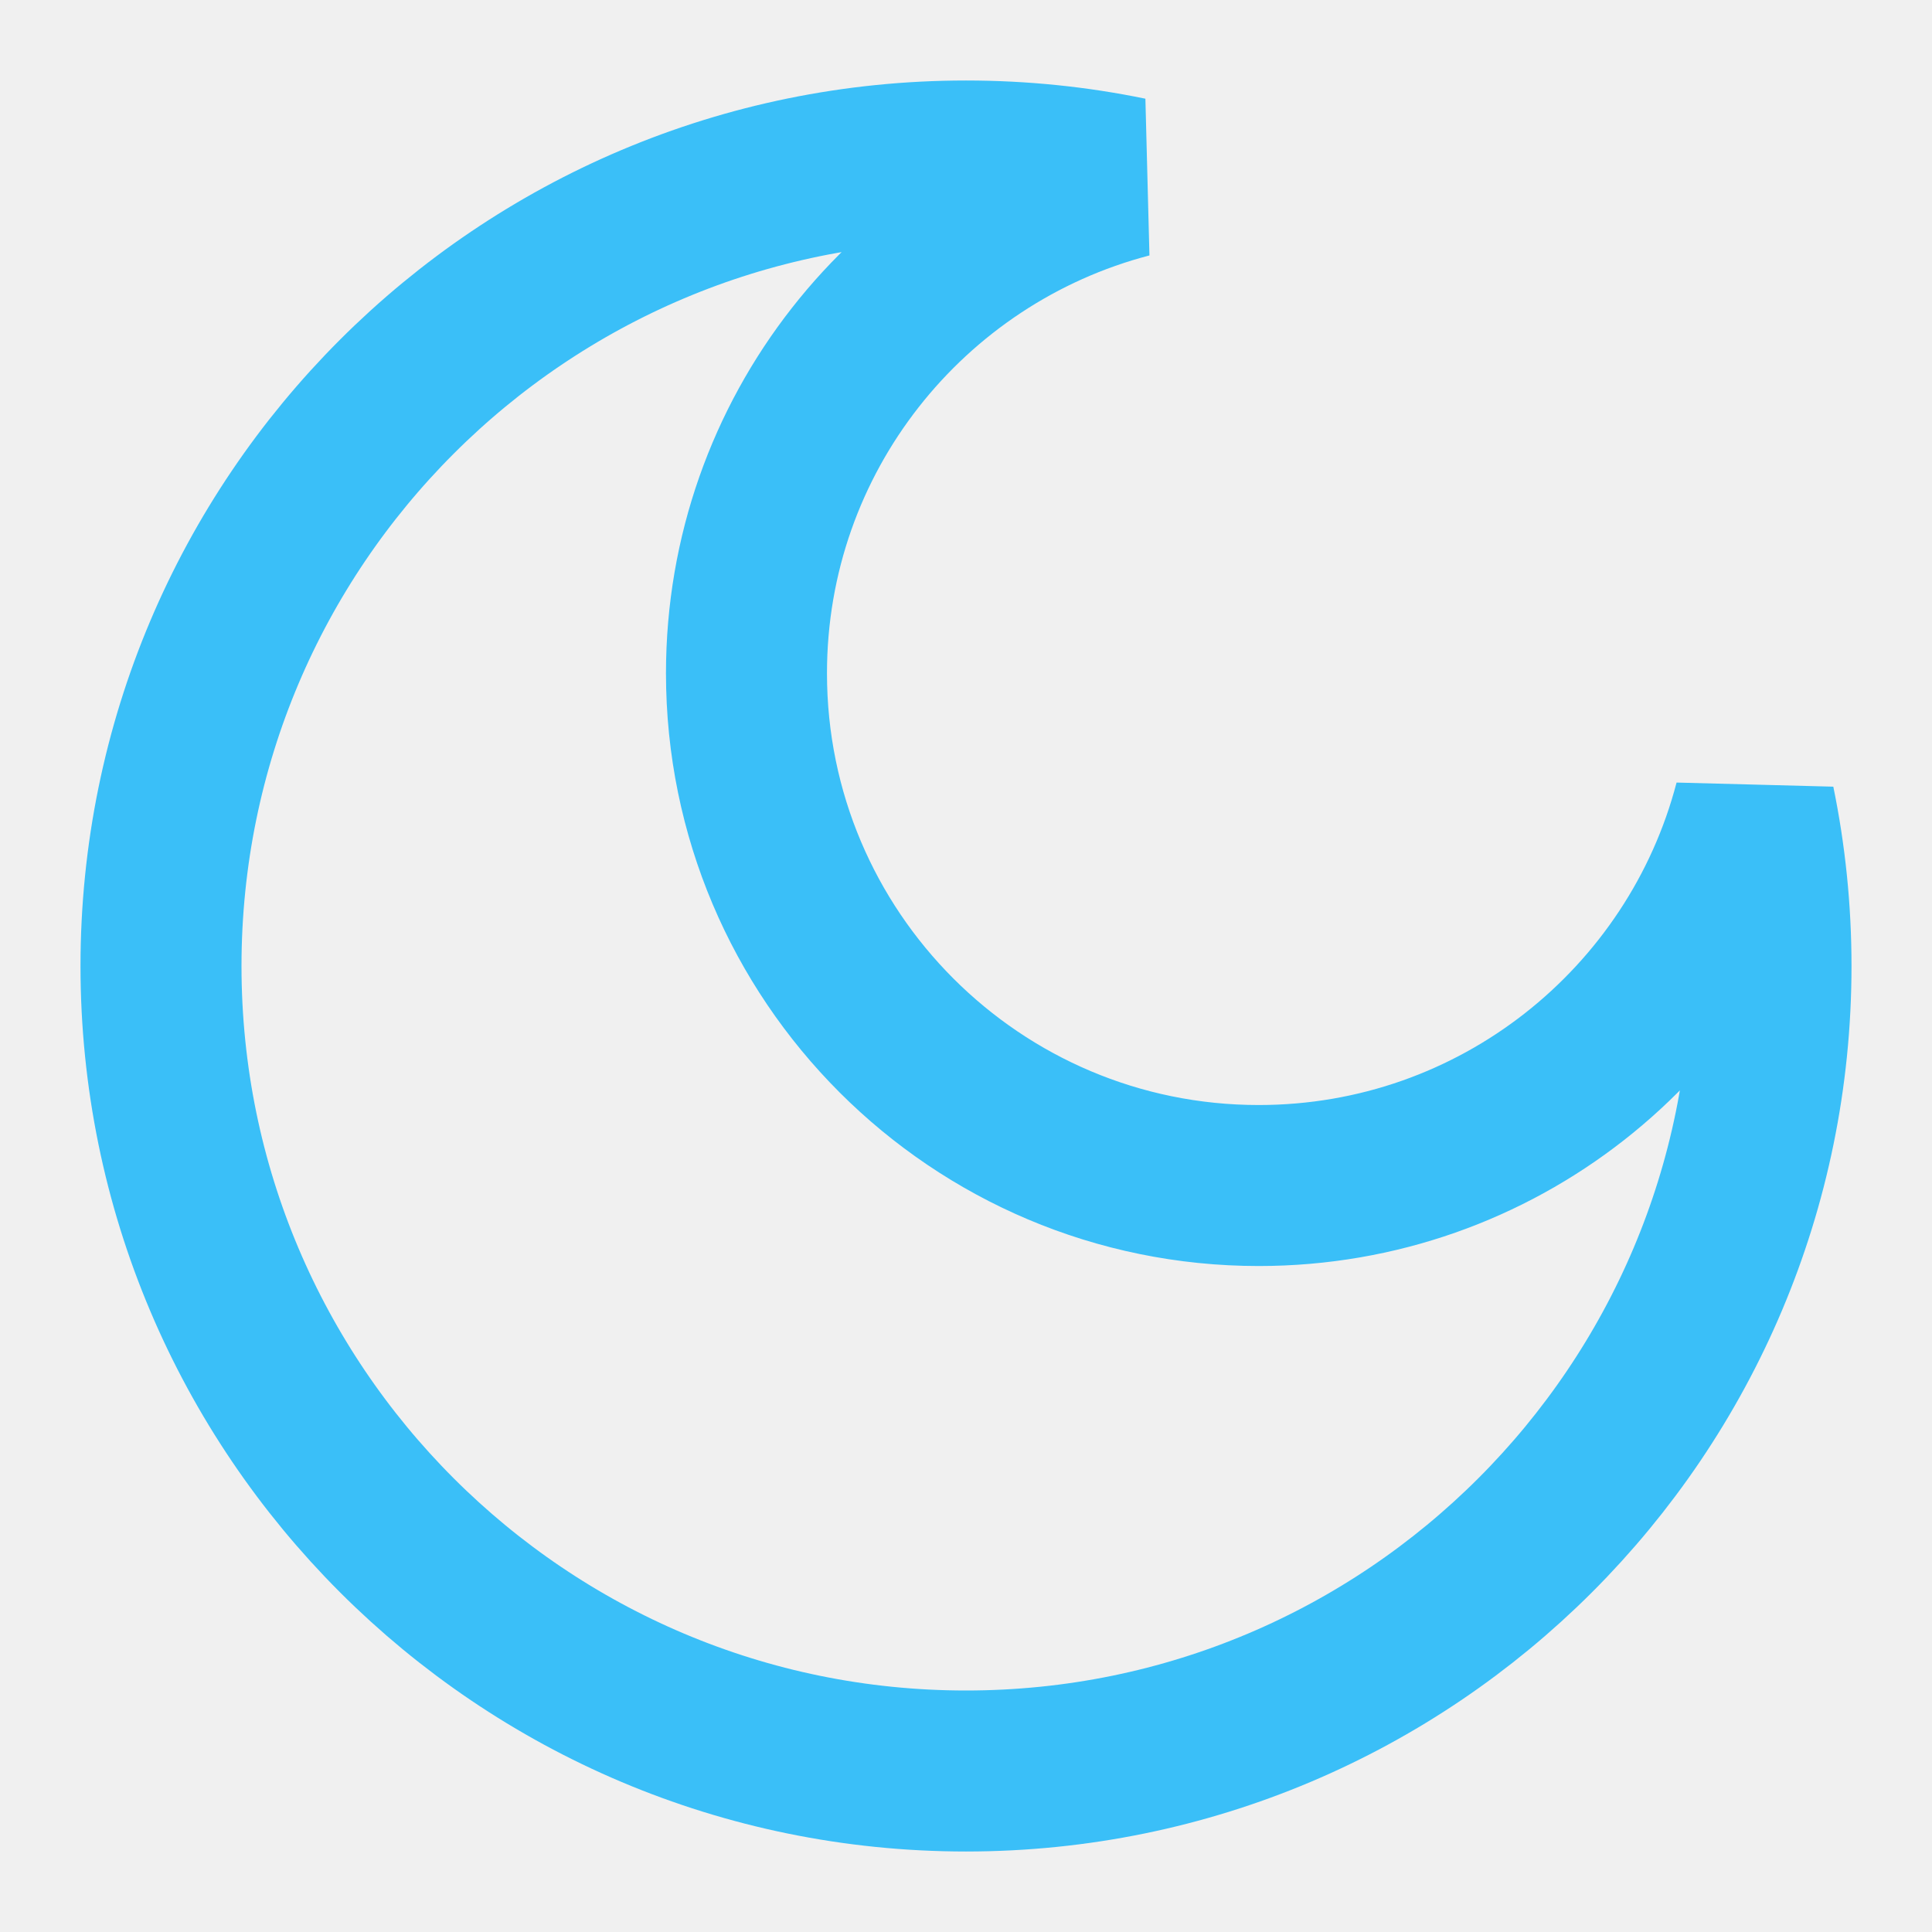
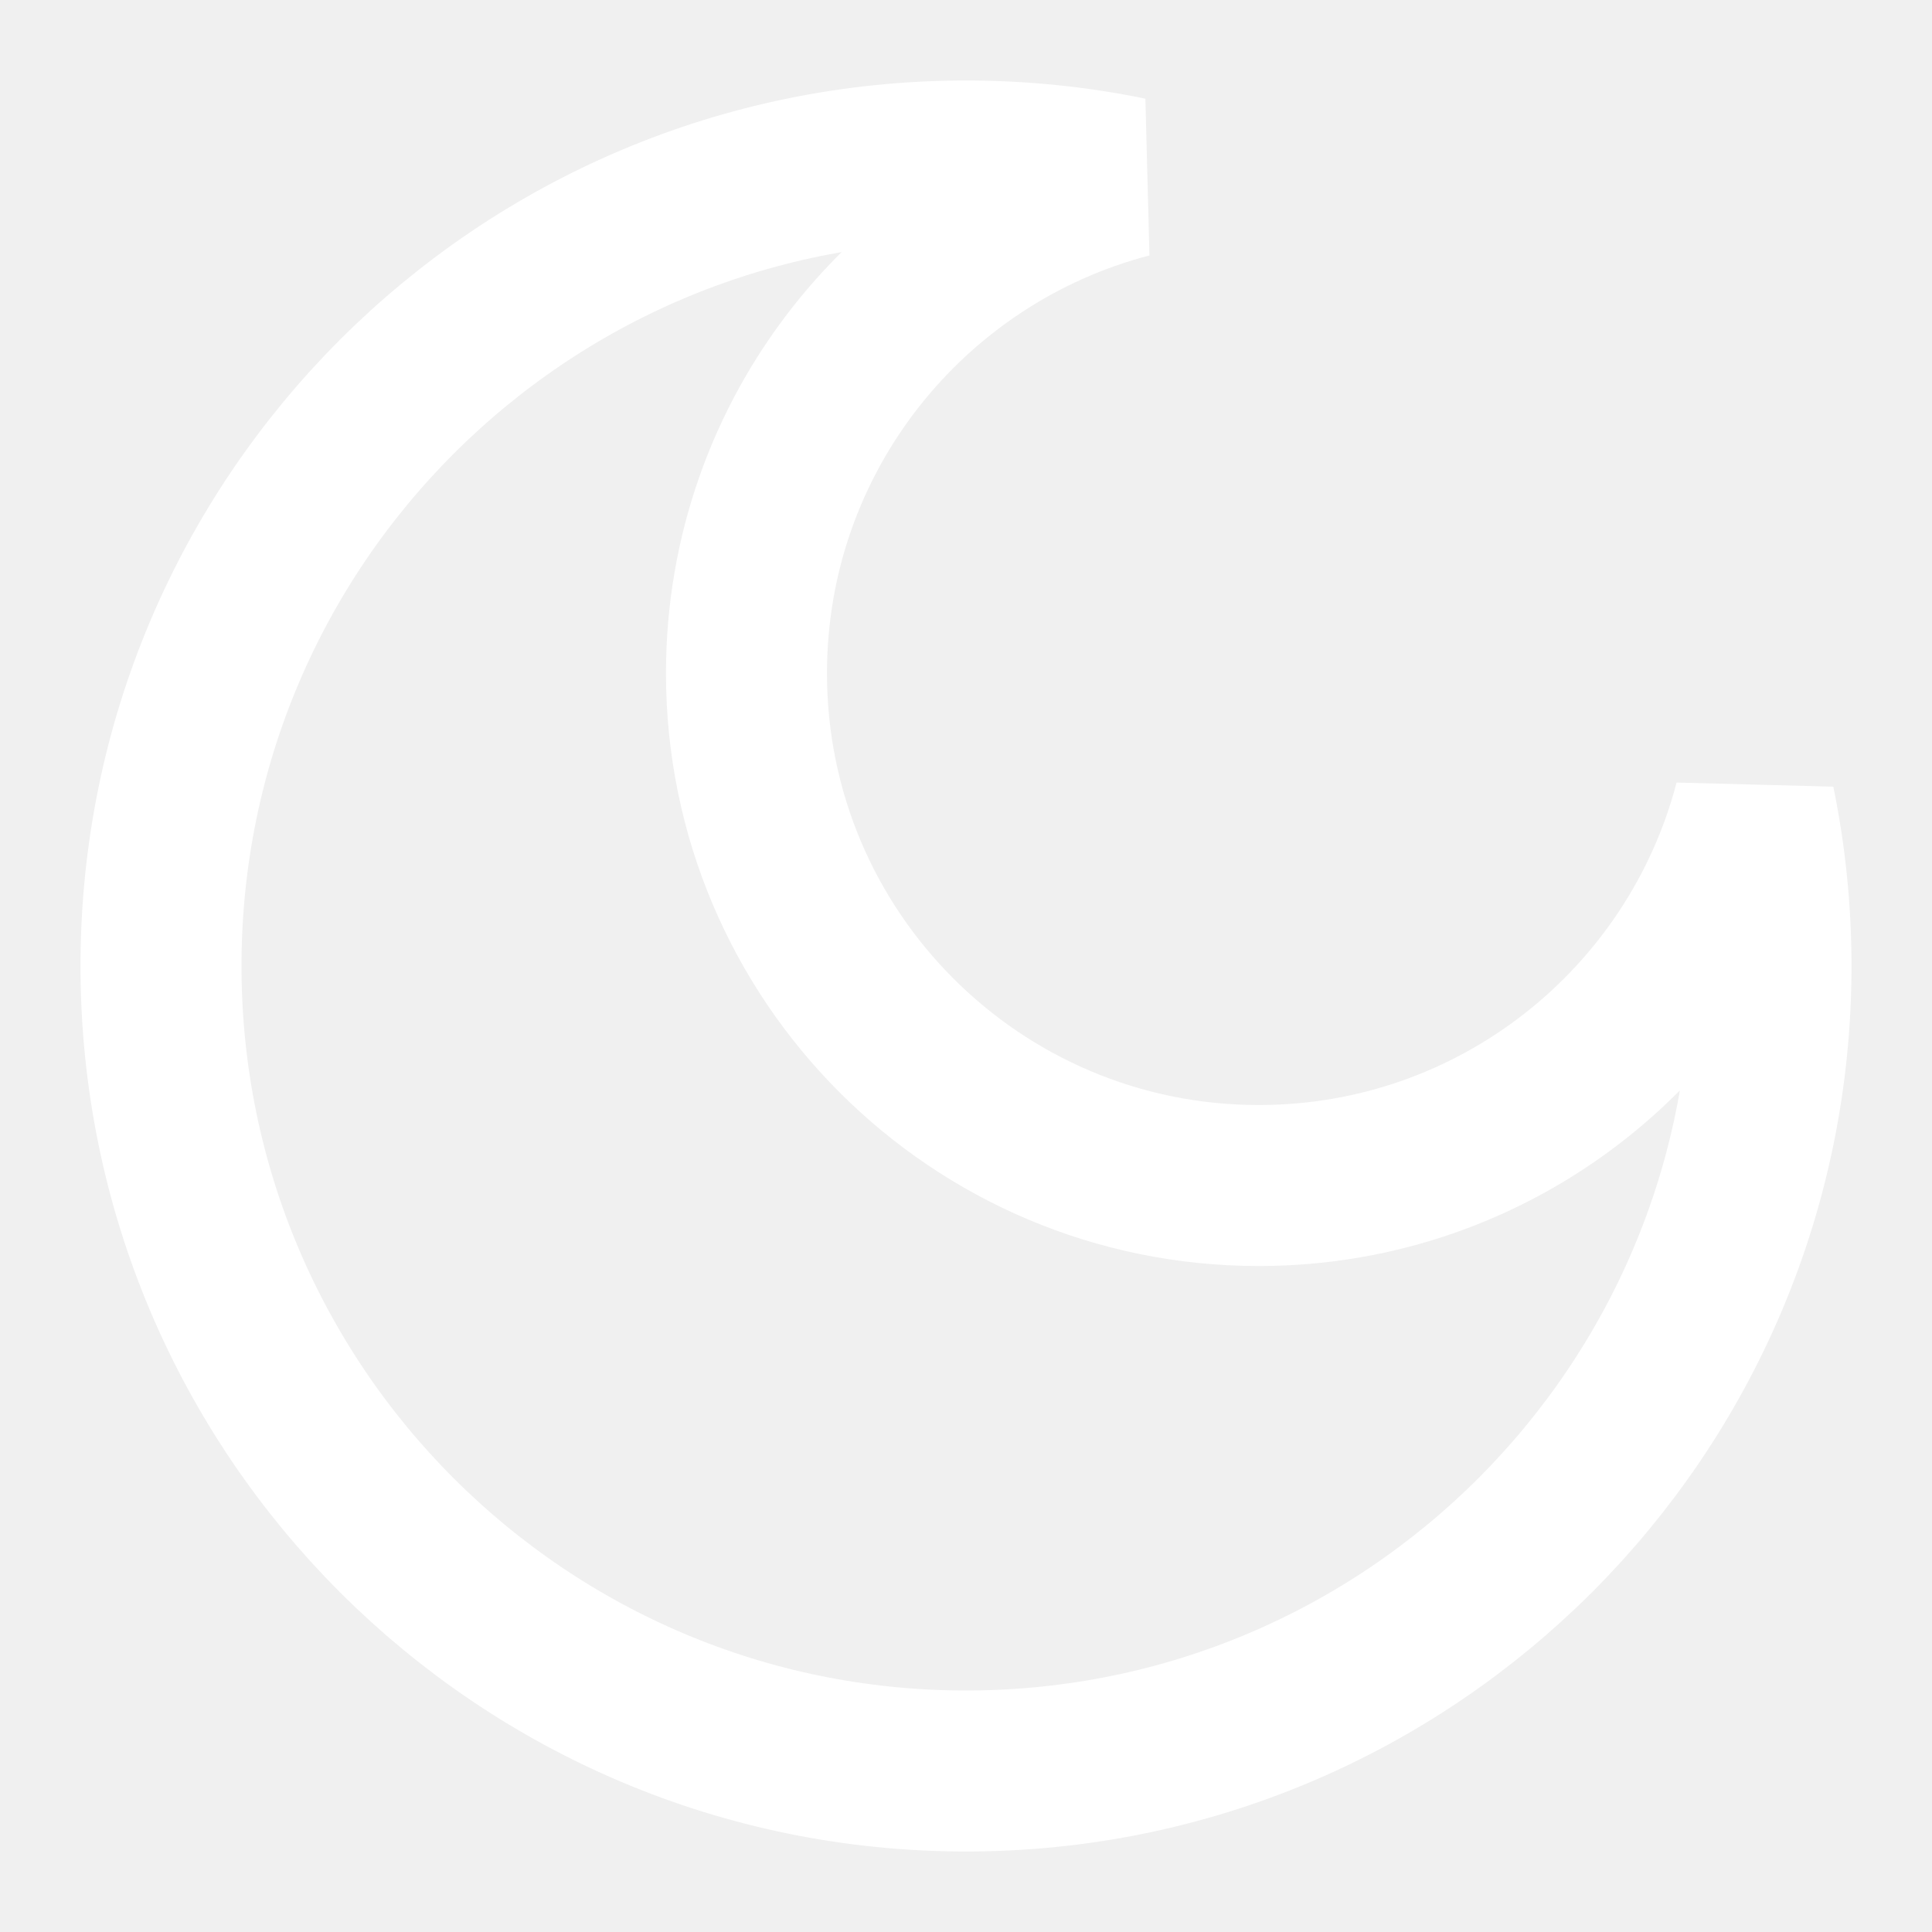
<svg xmlns="http://www.w3.org/2000/svg" width="24" height="24" viewBox="0 0 48 48" fill="none">
-   <path d="M28.053 4.411C22.583 5.837 18.546 10.811 18.546 16.727C18.546 23.756 24.244 29.454 31.273 29.454C37.189 29.454 42.163 25.417 43.589 19.947C43.858 21.256 44 22.611 44 24C44 35.046 35.046 44 24 44C12.954 44 4 35.046 4 24C4 12.954 12.954 4 24 4C25.389 4 26.744 4.141 28.053 4.411Z" fill="none" stroke="#3abff8" stroke-width="4" stroke-linejoin="miter" />
+   <path d="M28.053 4.411C22.583 5.837 18.546 10.811 18.546 16.727C18.546 23.756 24.244 29.454 31.273 29.454C37.189 29.454 42.163 25.417 43.589 19.947C43.858 21.256 44 22.611 44 24C44 35.046 35.046 44 24 44C12.954 44 4 35.046 4 24C4 12.954 12.954 4 24 4C25.389 4 26.744 4.141 28.053 4.411Z" fill="none" stroke="#fff" stroke-width="4" stroke-linejoin="miter" />
</svg>
